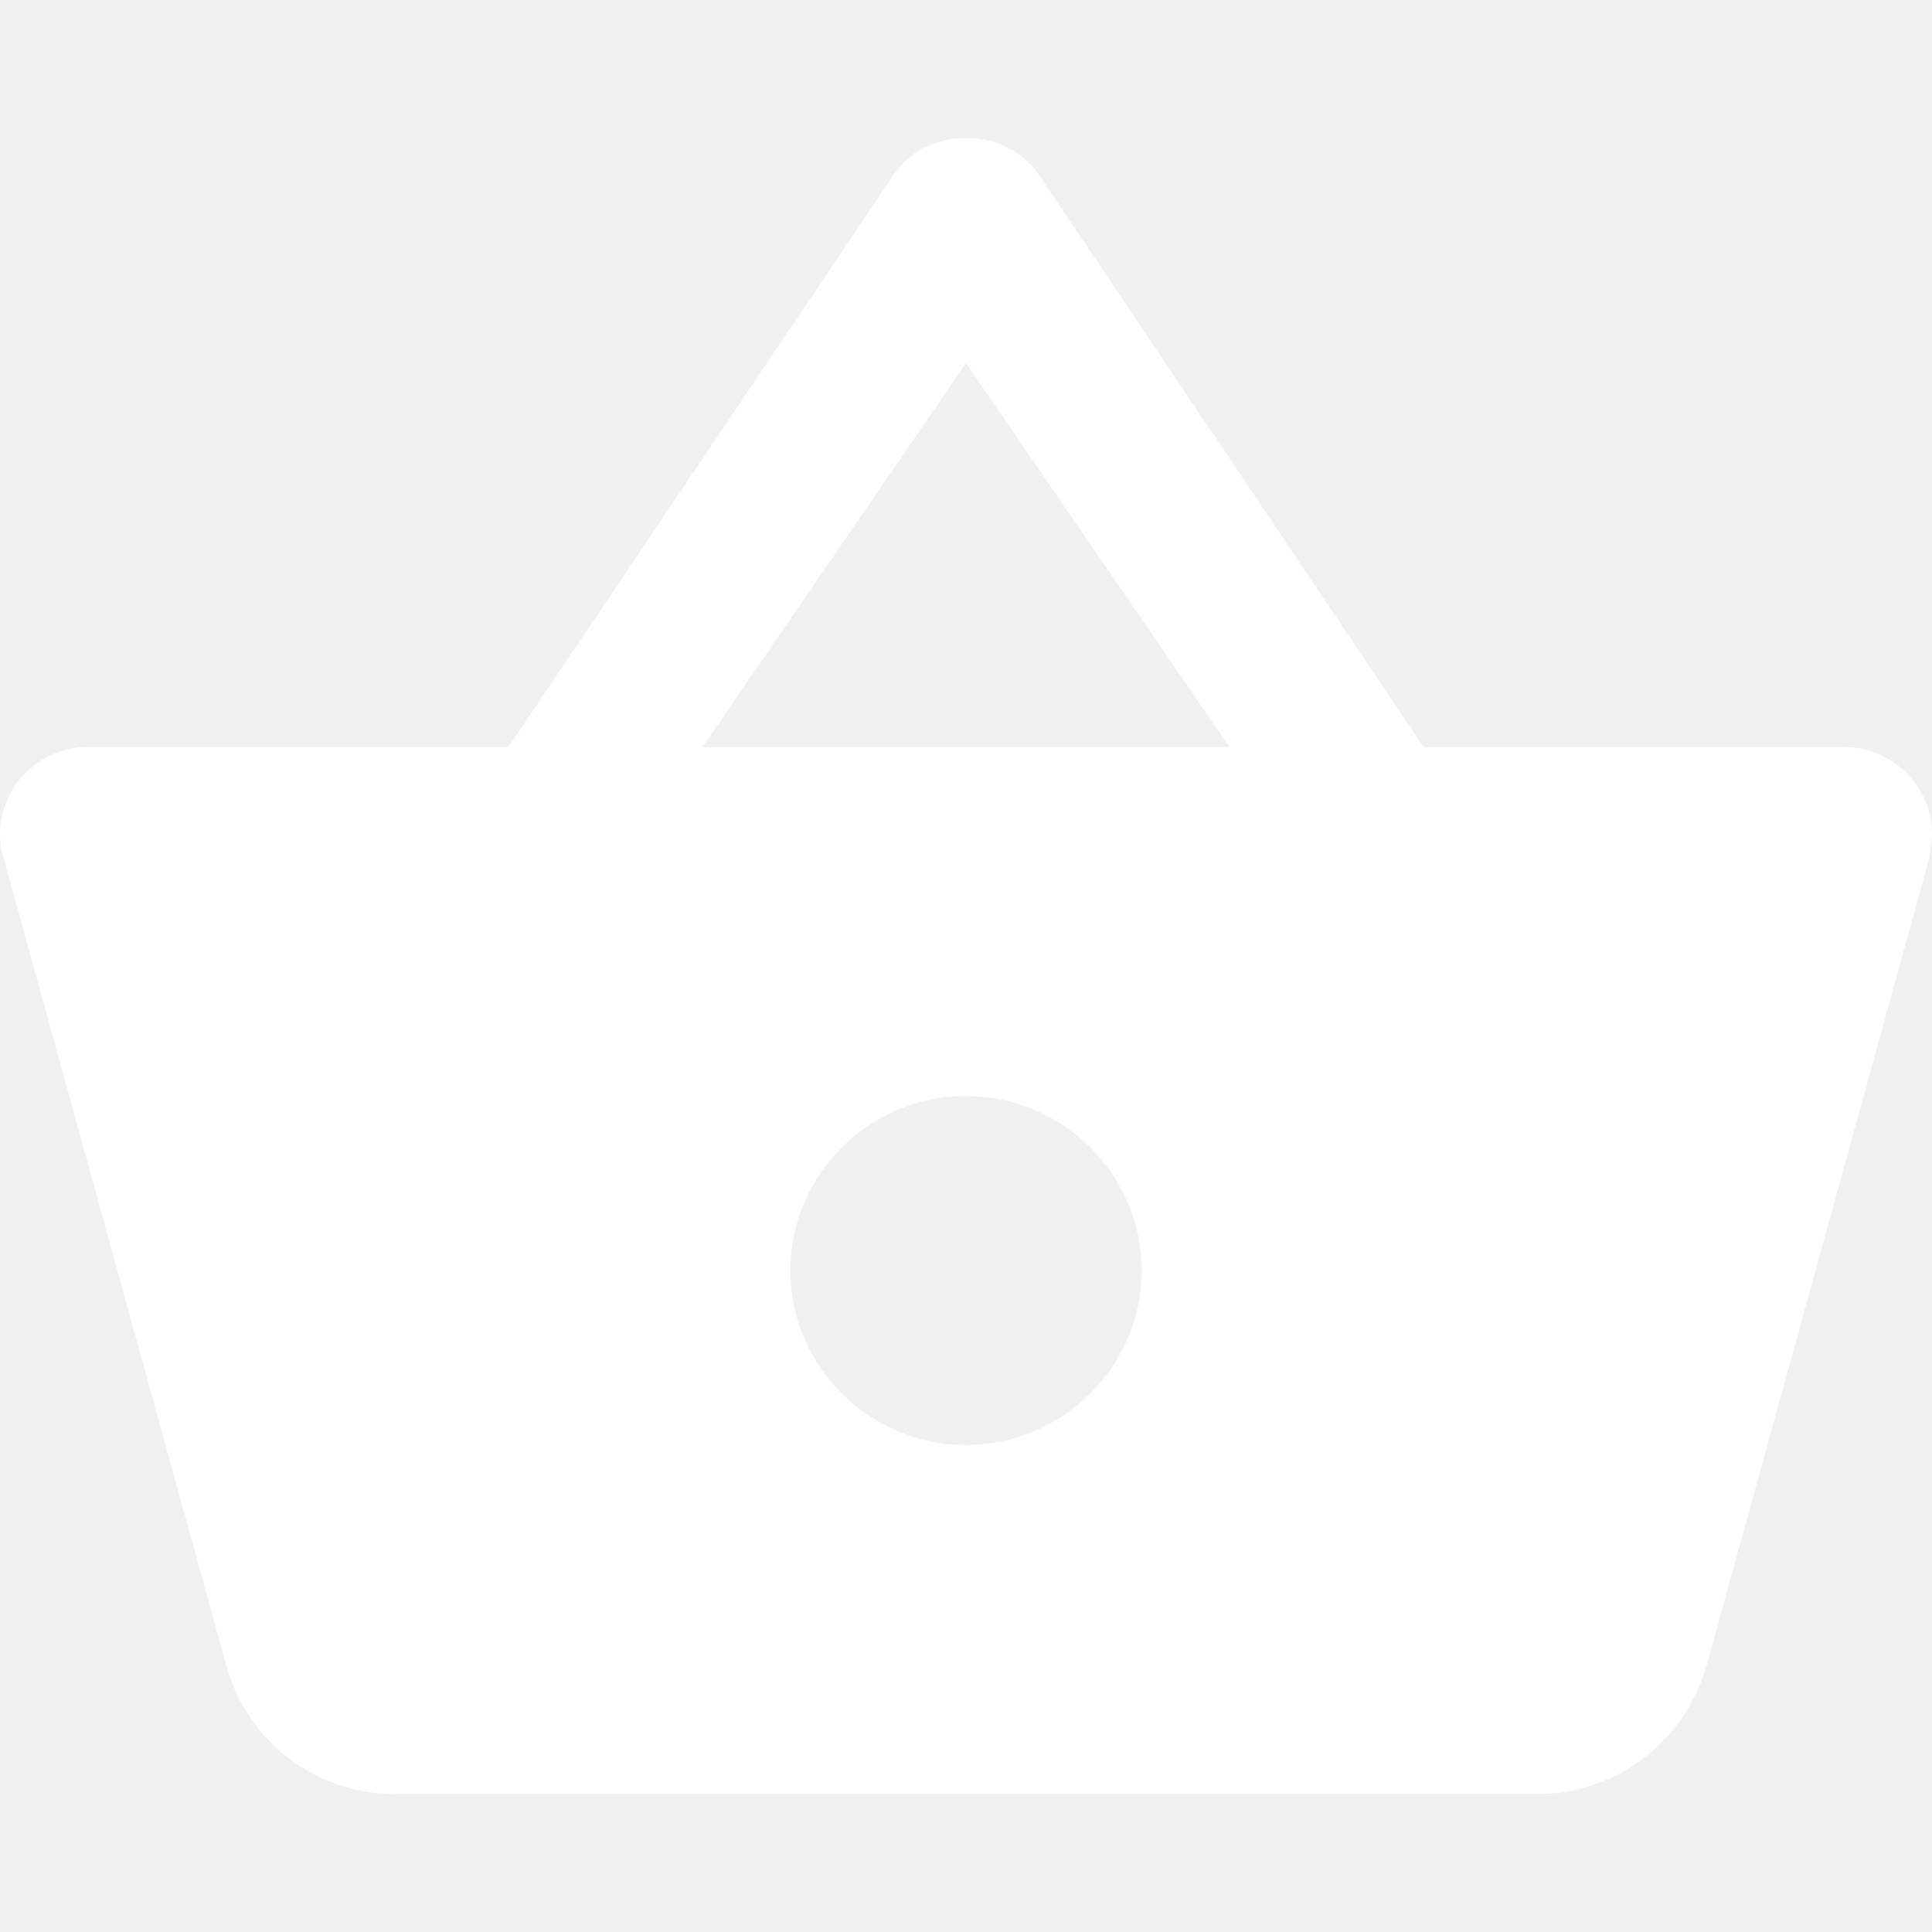
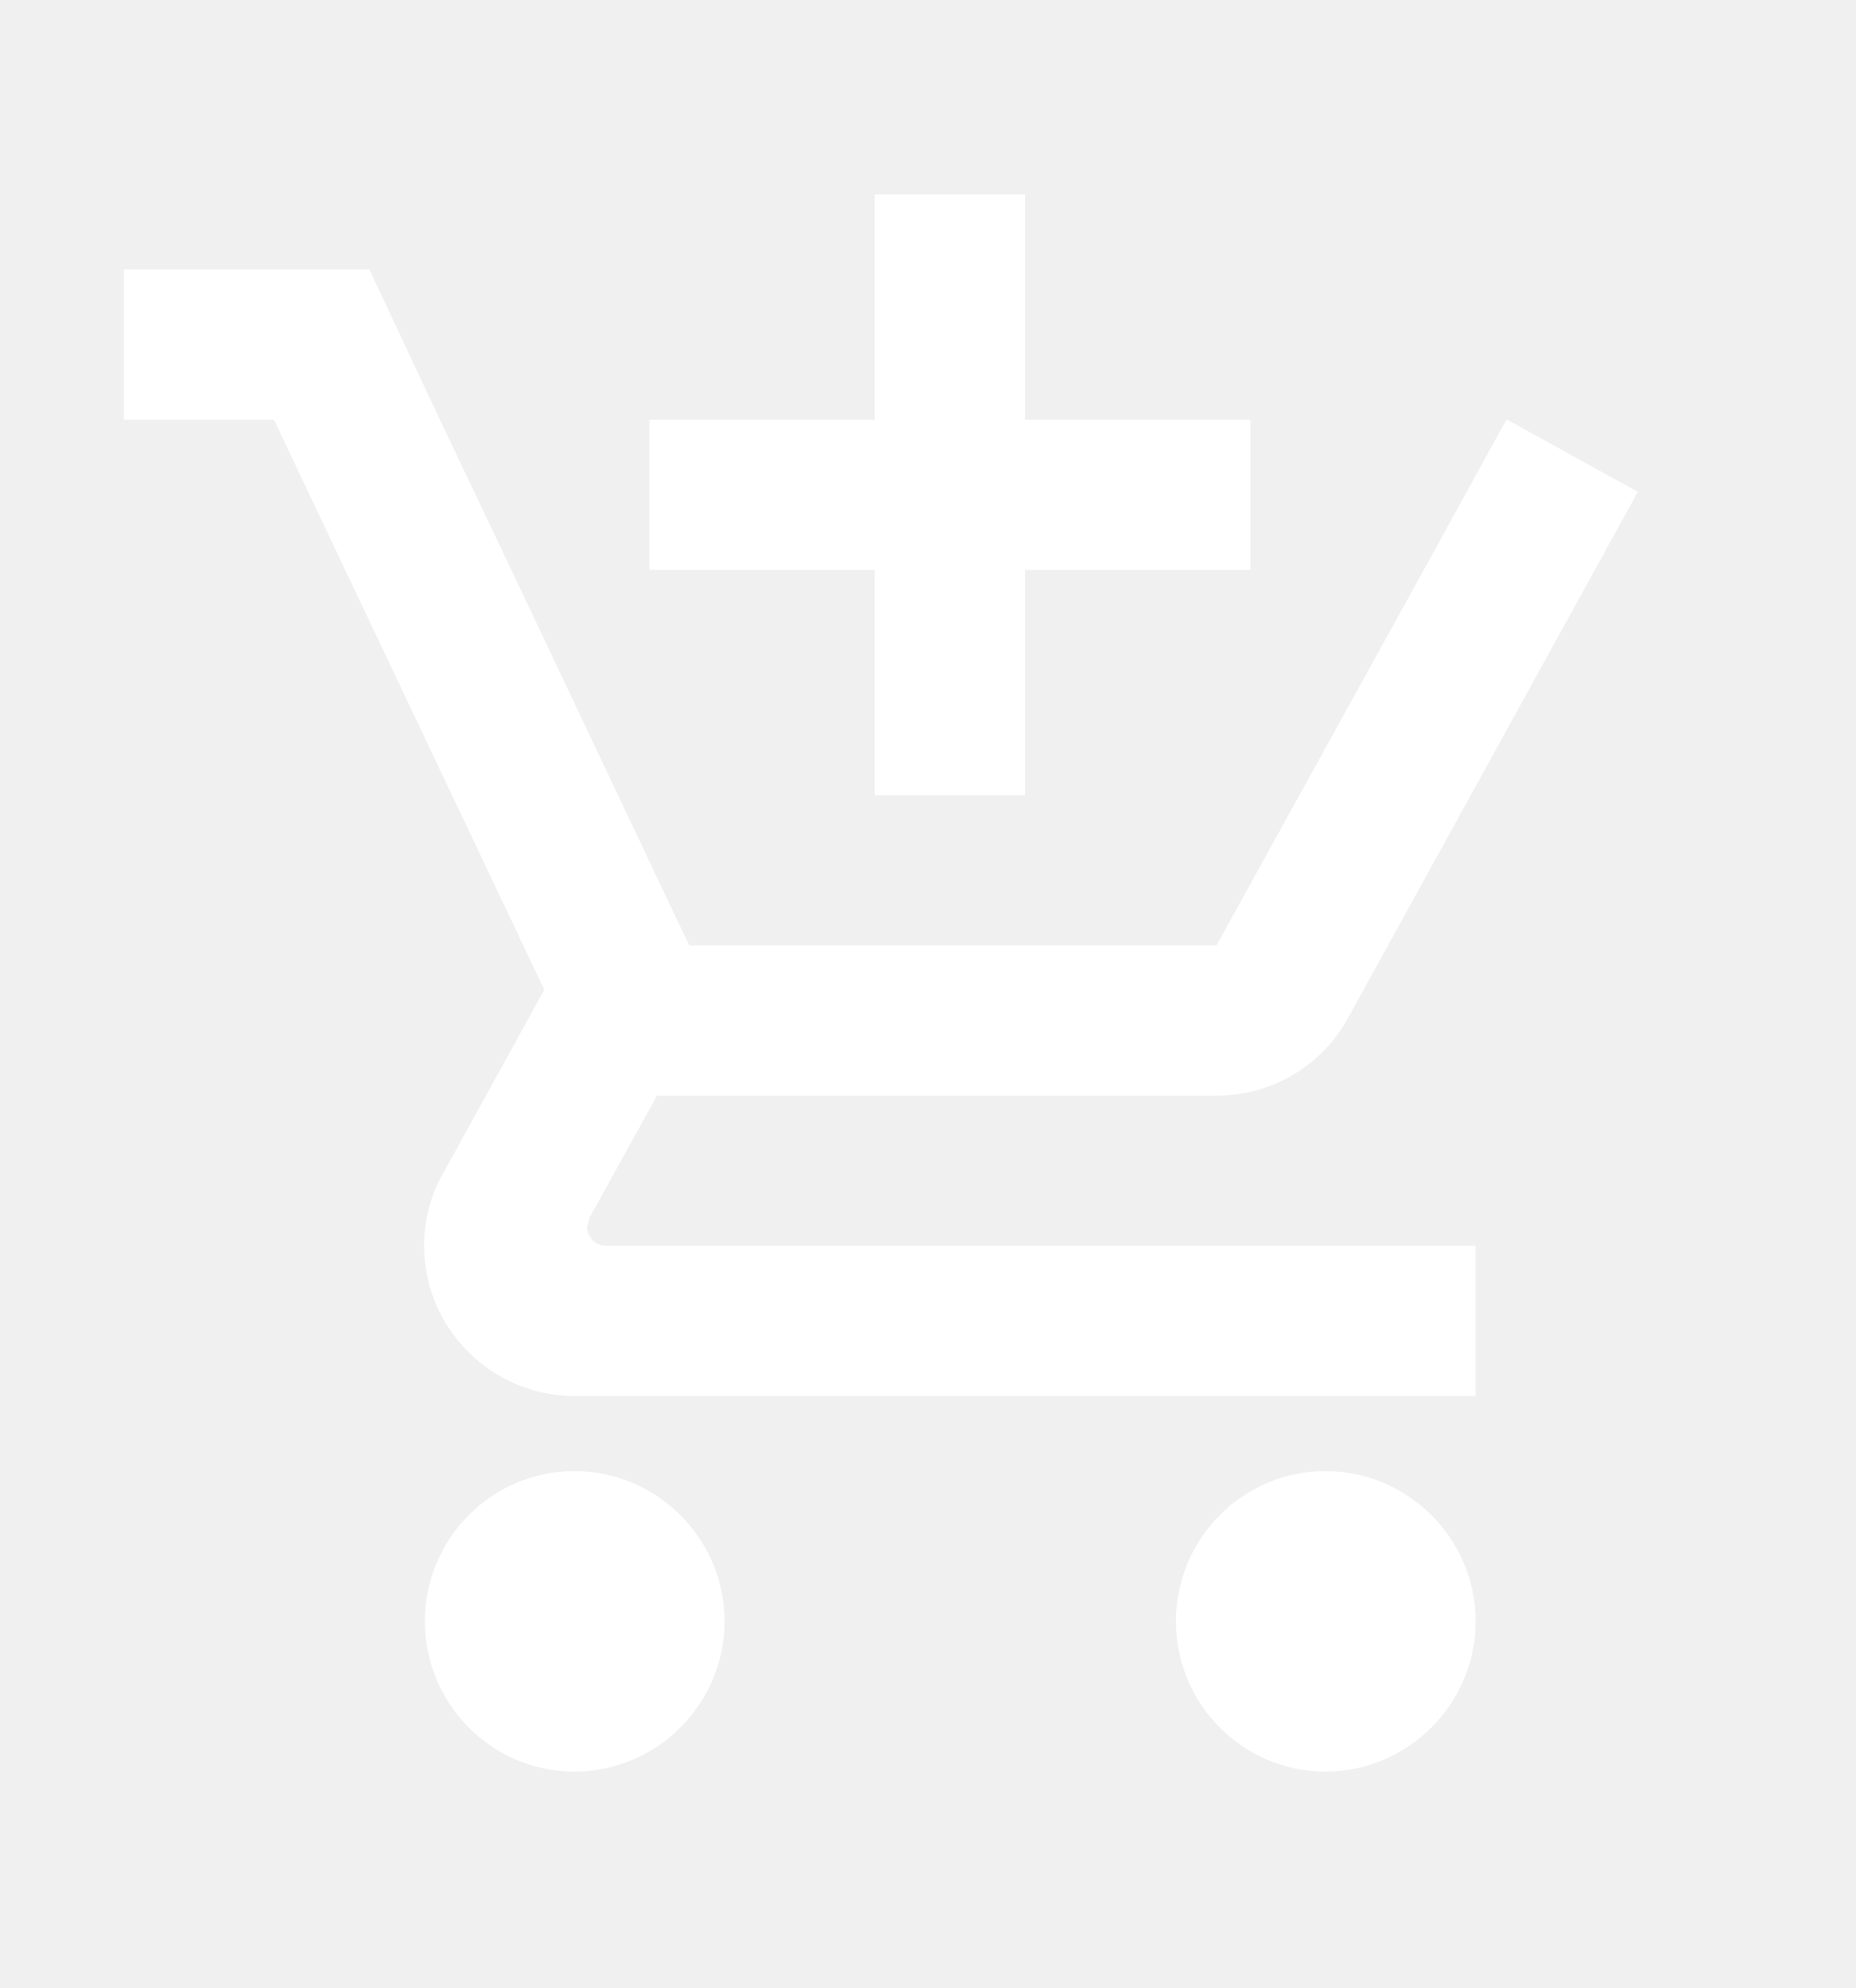
- <svg xmlns="http://www.w3.org/2000/svg" width="24" height="24" viewBox="0 0 24 24" fill="none">
-   <path d="M17.684 9.28L12.905 2.17C12.803 2.026 12.668 1.91 12.51 1.83C12.352 1.751 12.177 1.711 12 1.714C11.651 1.714 11.302 1.866 11.095 2.18L6.316 9.28H1.091C0.491 9.28 0 9.767 0 10.364C0 10.461 0.011 10.559 0.044 10.656L2.815 20.703C3.065 21.614 3.905 22.286 4.909 22.286H19.091C20.095 22.286 20.934 21.614 21.196 20.703L23.967 10.656L24 10.364C24 9.767 23.509 9.28 22.909 9.28H17.684ZM8.727 9.28L12 4.511L15.273 9.28H8.727ZM12 17.95C10.8 17.95 9.818 16.975 9.818 15.783C9.818 14.59 10.8 13.615 12 13.615C13.2 13.615 14.182 14.59 14.182 15.783C14.182 16.975 13.2 17.95 12 17.95Z" fill="white" />
+ <svg xmlns="http://www.w3.org/2000/svg" width="14" height="15" viewBox="0 0 14 15" fill="none">
+   <g clip-path="url(#clip0_22156_333)">
+     <path d="M6.6 6H7.734V4.3H9.434V3.167H7.734V1.467H6.6V3.167H4.9V4.3H6.6V6ZM4.334 11.1C3.71 11.1 3.206 11.61 3.206 12.233C3.206 12.857 3.71 13.367 4.334 13.367C4.957 13.367 5.467 12.857 5.467 12.233C5.467 11.61 4.957 11.1 4.334 11.1ZM10 11.1C9.377 11.1 8.873 11.61 8.873 12.233C8.873 12.857 9.377 13.367 10 13.367C10.624 13.367 11.134 12.857 11.134 12.233C11.134 11.61 10.624 11.1 10 11.1ZM4.43 9.258L4.447 9.19L4.957 8.267H9.179C9.604 8.267 9.978 8.034 10.17 7.683L12.358 3.711L11.372 3.167H11.366L10.743 4.3L9.179 7.133H5.201L5.127 6.98L3.858 4.3L3.319 3.167L2.787 2.033H0.934V3.167H2.067L4.107 7.468L3.342 8.856C3.251 9.015 3.2 9.202 3.2 9.4C3.2 10.023 3.71 10.533 4.334 10.533H11.134V9.4H4.572C4.498 9.4 4.43 9.338 4.43 9.258Z" fill="white" />
+   </g>
+   <defs>
+     <clipPath id="clip0_22156_333">
+       <rect width="13.6" height="13.6" fill="white" transform="translate(0.366699 0.900024)" />
+     </clipPath>
+   </defs>
</svg>
